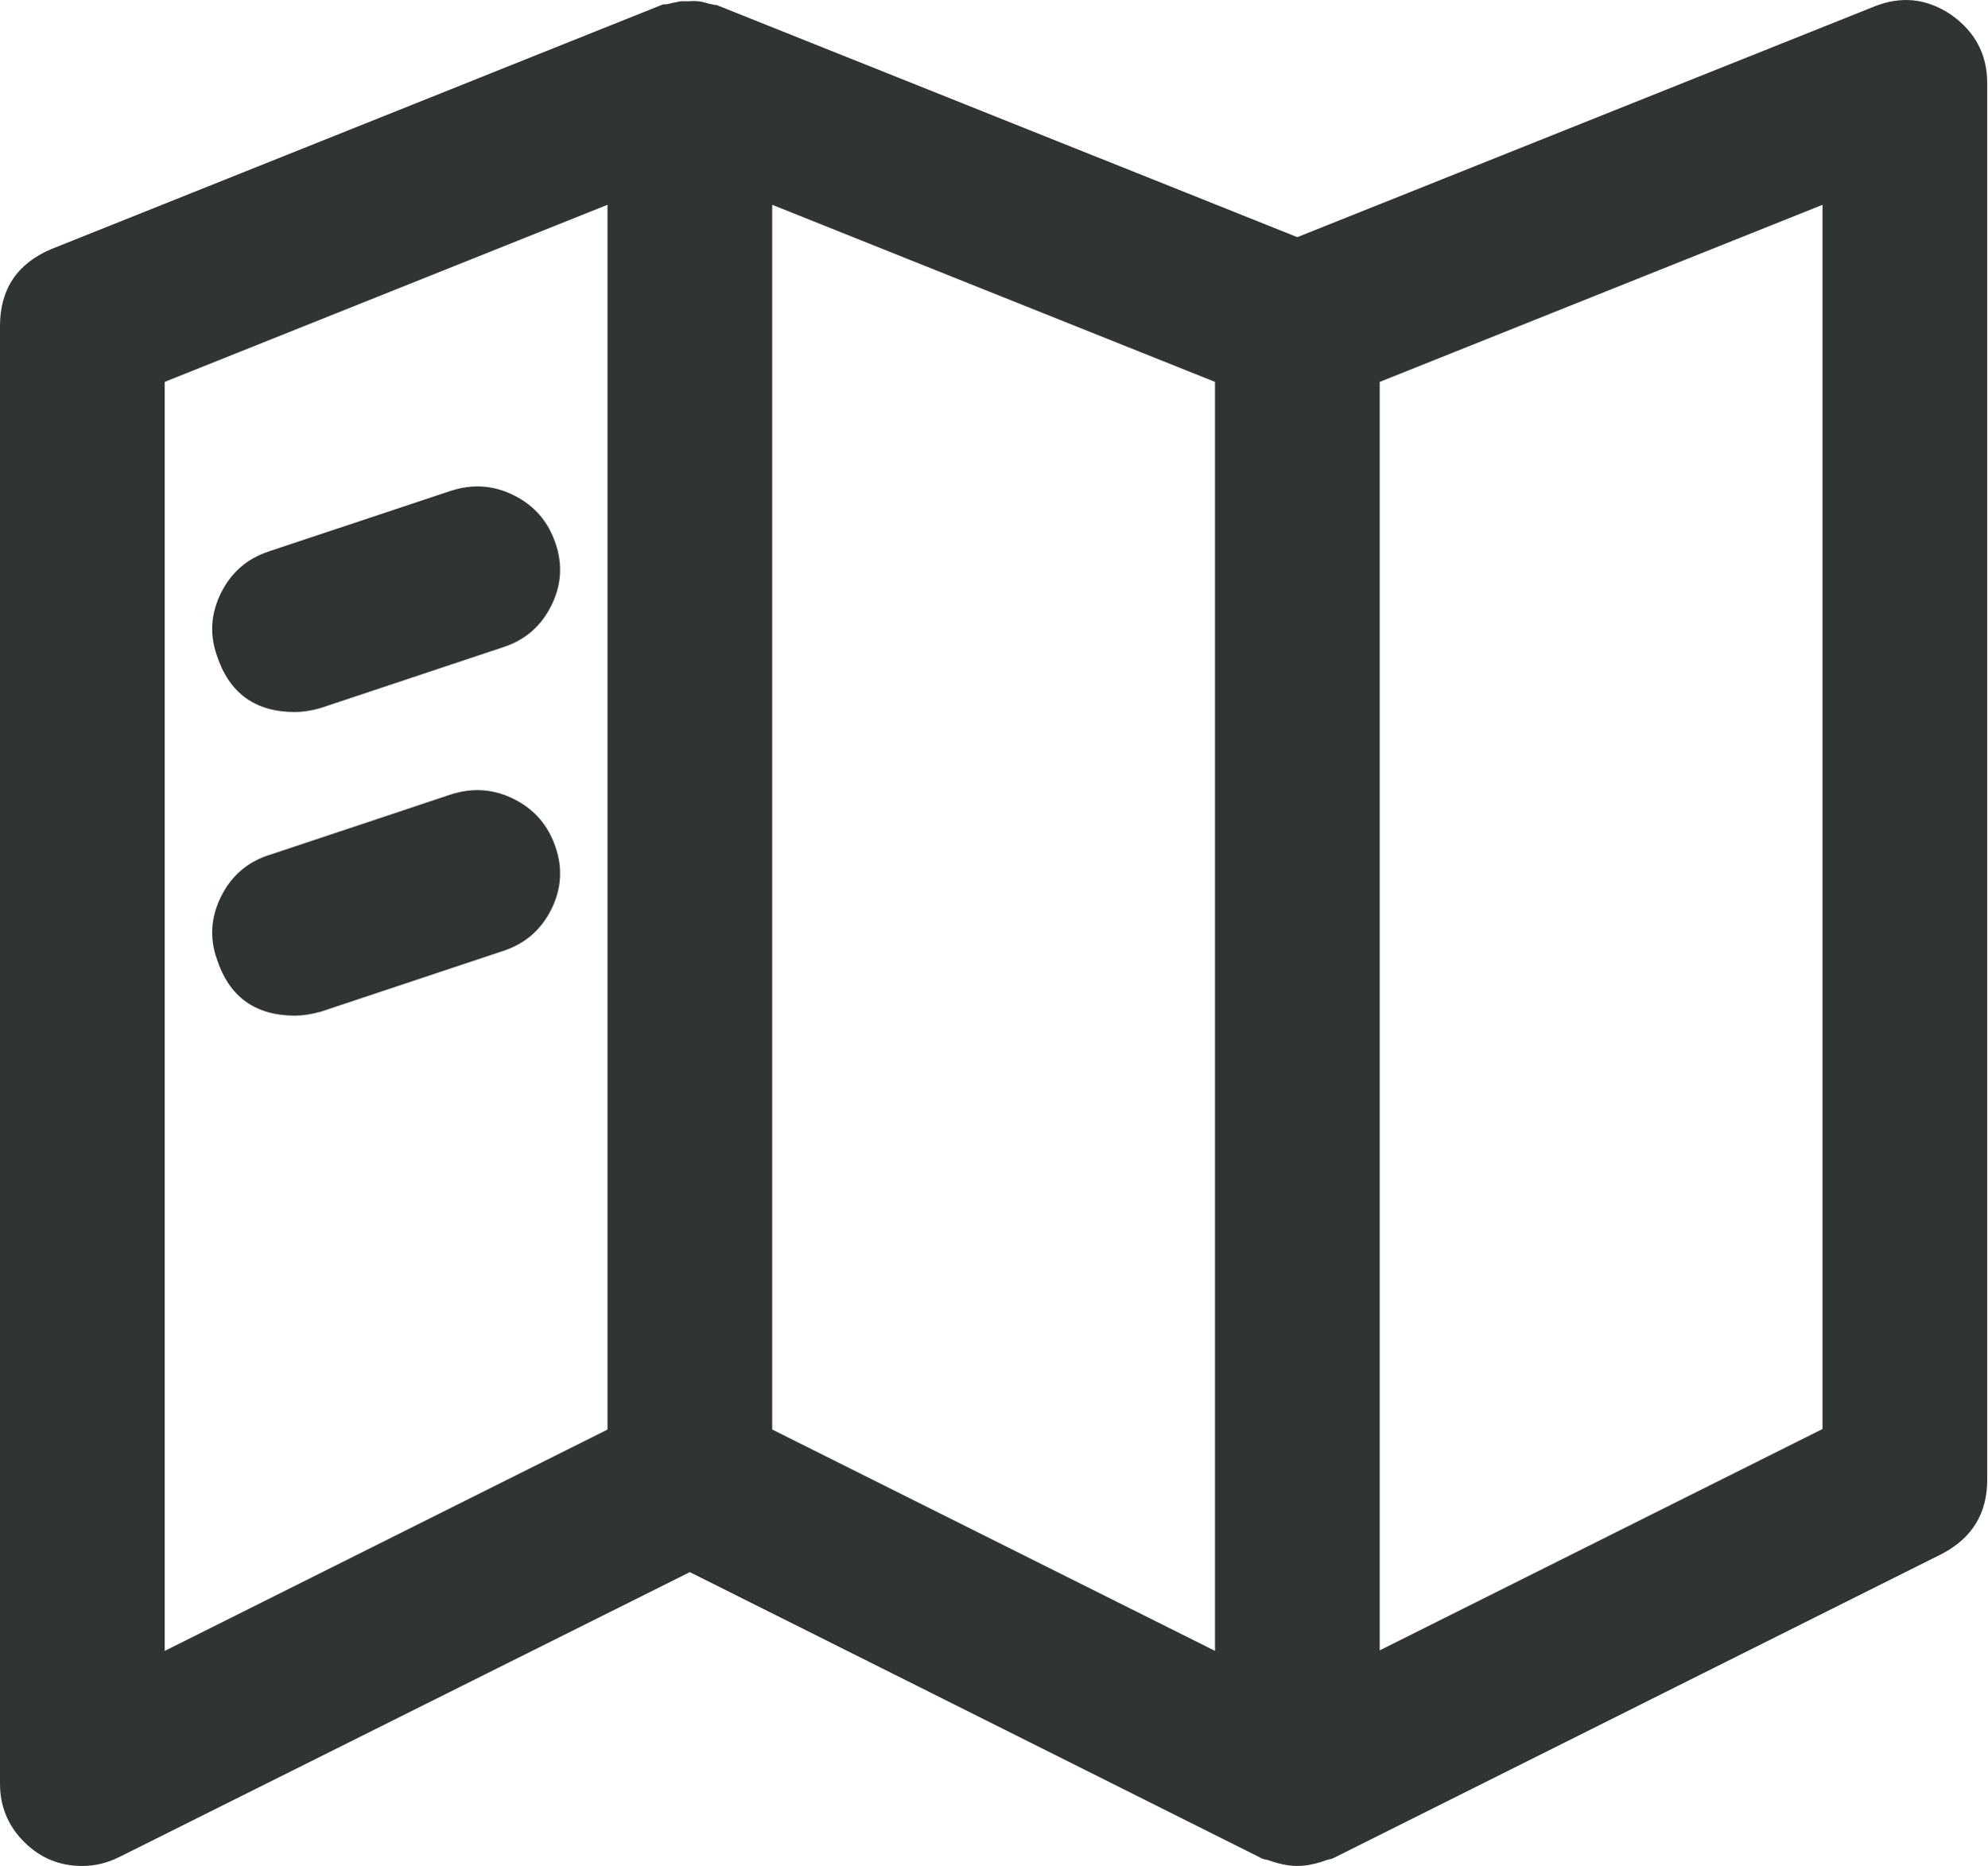
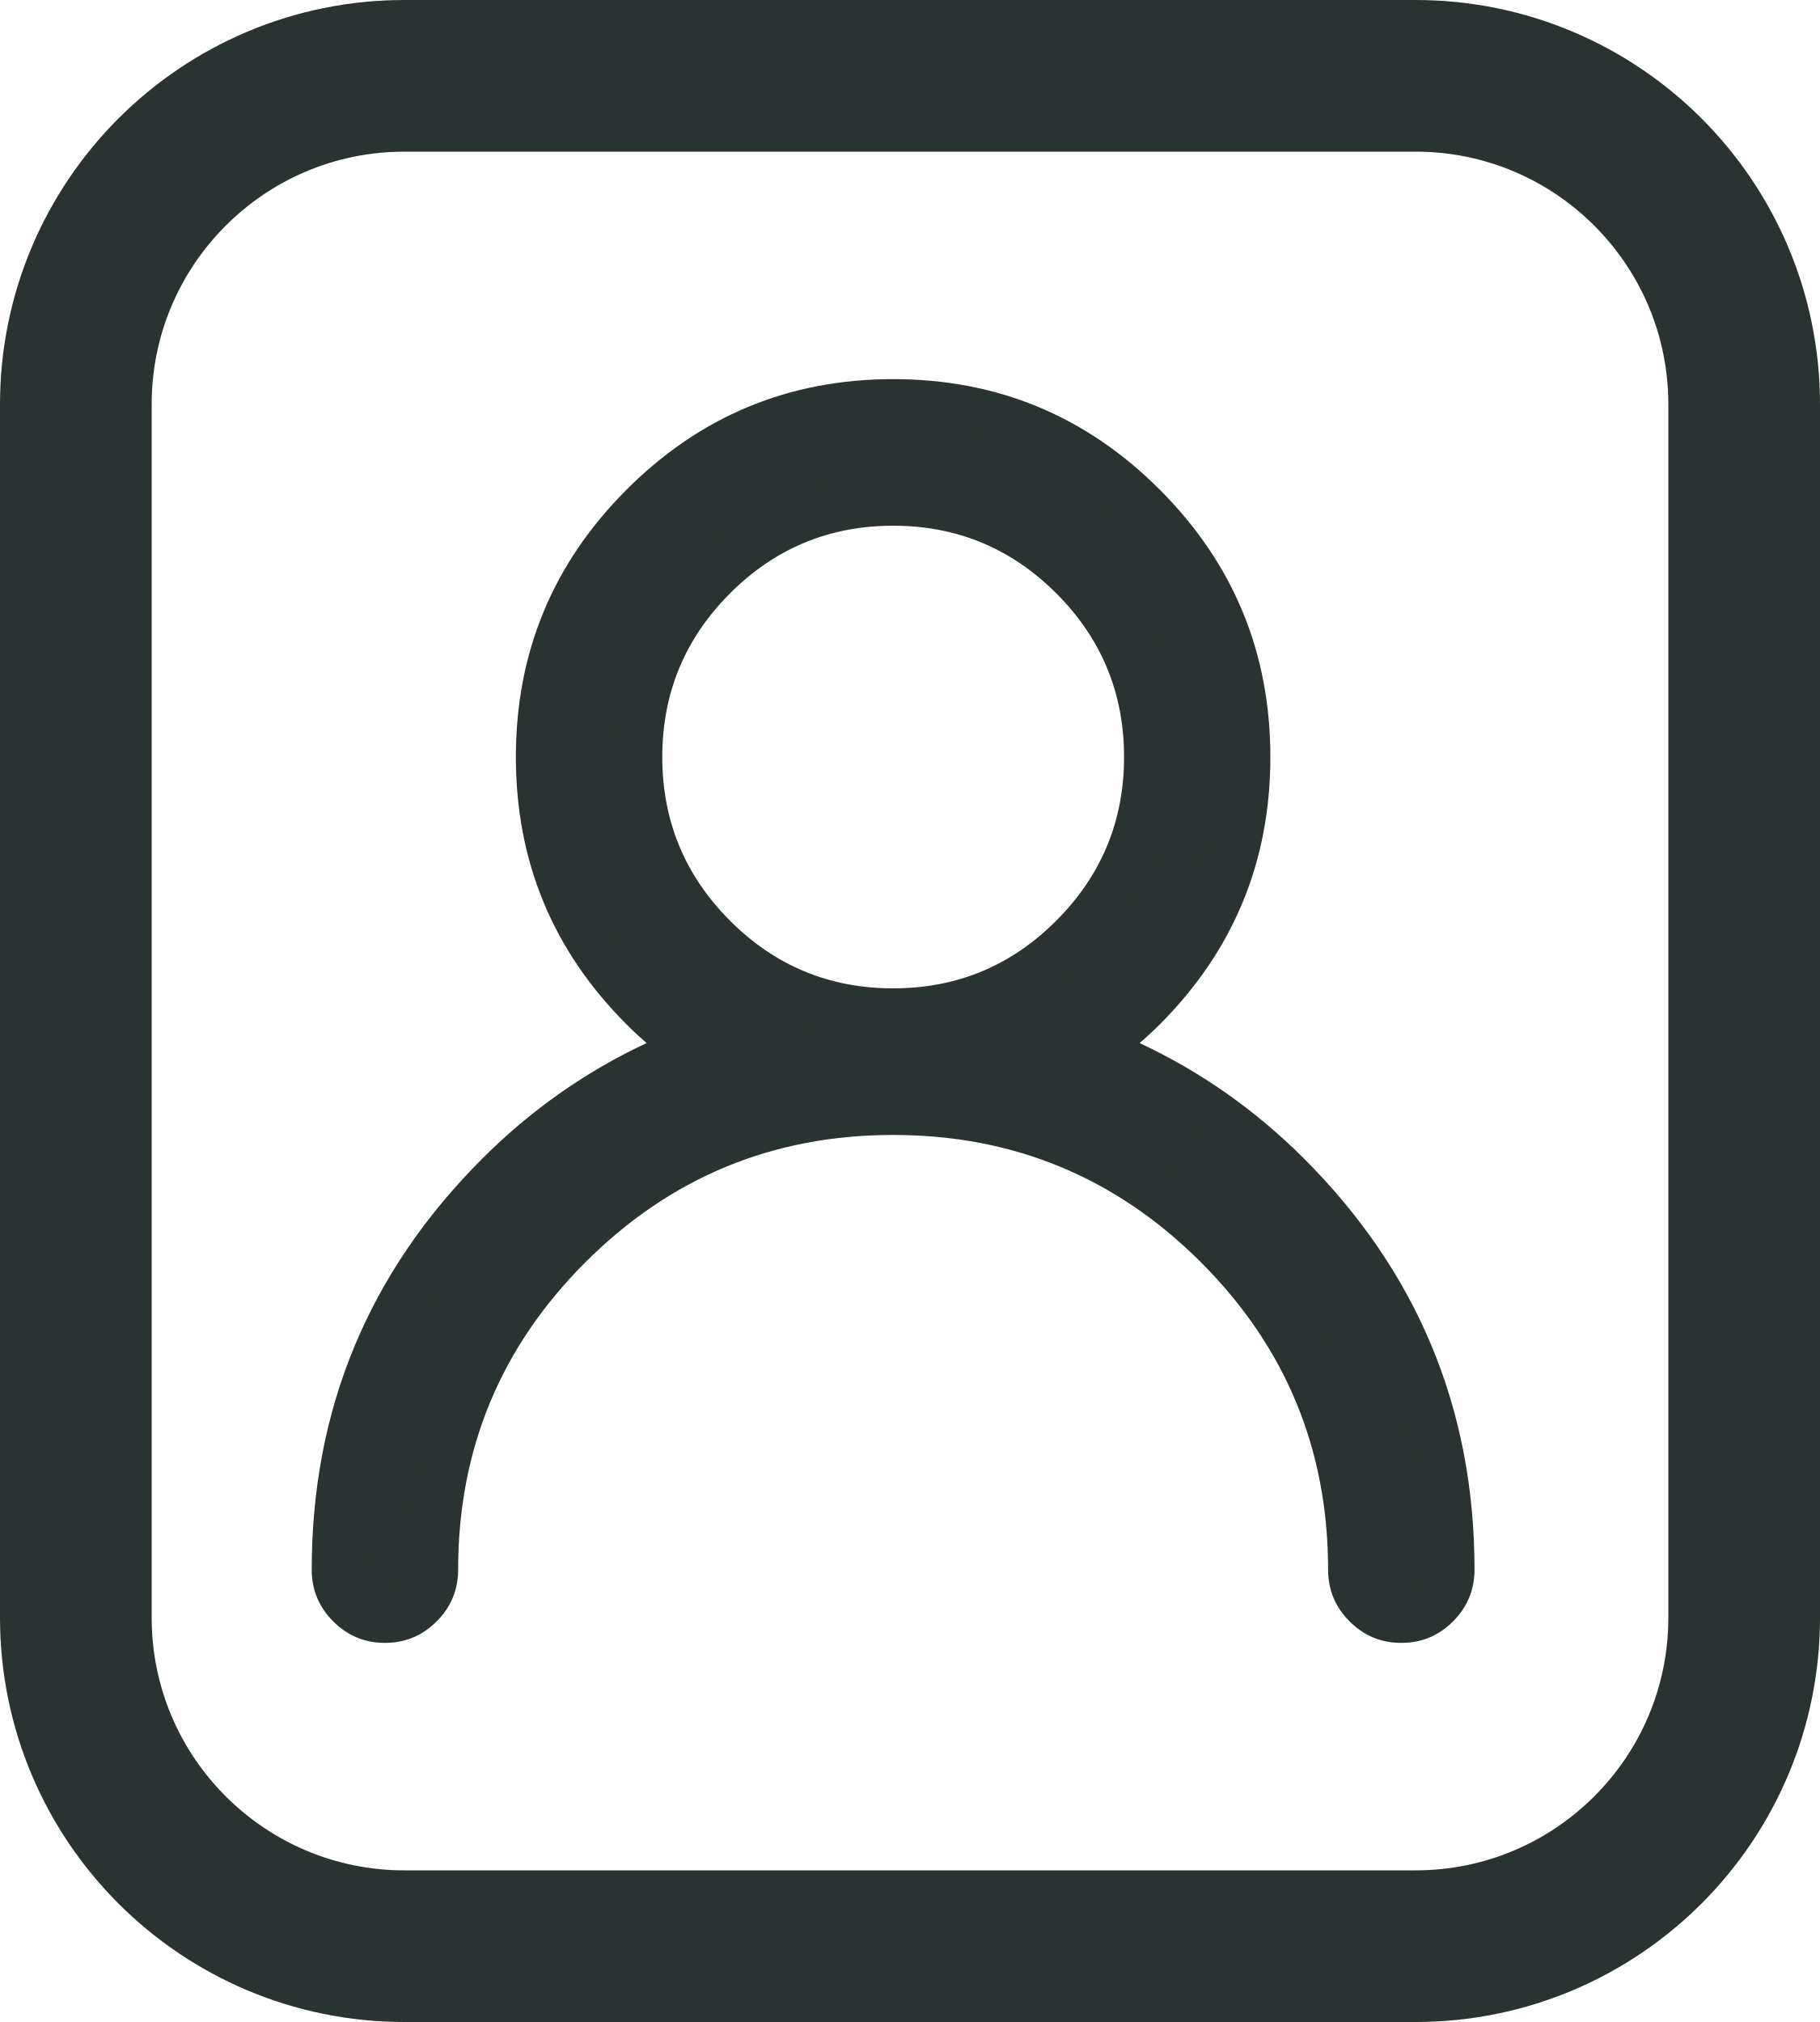
- <svg xmlns="http://www.w3.org/2000/svg" fill="none" version="1.1" width="18.4" height="17.281" viewBox="0 0 18.4 17.281">
+ <svg xmlns="http://www.w3.org/2000/svg" fill="none" version="1.1" width="18" height="20" viewBox="0 0 18 20">
  <g>
-     <path d="M17.43,0.246C17.602,0.177,17.798,0.198,17.953,0.302C18.105,0.409,18.2,0.583,18.2,0.769L18.2,13.706C18.2,13.92,18.082,14.111,17.891,14.213L12.266,17.025C12.255,17.031,12.243,17.025,12.238,17.031C12.165,17.059,12.091,17.081,12.013,17.081C11.934,17.081,11.861,17.059,11.788,17.031C11.776,17.025,11.765,17.031,11.76,17.025L6.388,14.336L1.016,17.019C0.937,17.059,0.847,17.081,0.763,17.081C0.452,17.082,0.2,16.83,0.2,16.519L0.2,3.019C0.2,2.788,0.341,2.58,0.555,2.49L6.18,0.24L6.191,0.24C6.208,0.234,6.225,0.234,6.241,0.229C6.264,0.223,6.292,0.218,6.32,0.212L6.371,0.212C6.38,0.212,6.39,0.211,6.399,0.211C6.418,0.209,6.436,0.208,6.455,0.212L6.517,0.229C6.54,0.234,6.562,0.234,6.585,0.246L6.596,0.246L12.013,2.411L17.43,0.246ZM5.825,1.601L1.325,3.401L1.325,15.613L5.825,13.363L5.825,1.601ZM11.45,3.401L6.95,1.601L6.95,13.363L11.45,15.613L11.45,3.401ZM12.575,15.608L17.075,13.358L17.075,1.601L12.575,3.401L12.575,15.608ZM2.551,5.297L4.239,4.734C4.537,4.639,4.852,4.796,4.953,5.094C5.055,5.387,4.891,5.708,4.599,5.803L2.911,6.366C2.85,6.383,2.788,6.394,2.731,6.394C2.495,6.394,2.276,6.248,2.197,6.006C2.096,5.713,2.259,5.393,2.551,5.297ZM2.551,8.109L4.239,7.547C4.537,7.451,4.852,7.609,4.953,7.907C5.055,8.199,4.891,8.52,4.599,8.616L2.911,9.178C2.85,9.195,2.788,9.206,2.731,9.206C2.495,9.206,2.276,9.06,2.197,8.818C2.096,8.526,2.259,8.205,2.551,8.109Z" fill-rule="evenodd" fill="#303433" fill-opacity="1" />
-     <path d="M17.355,0.06Q17.73,-0.09,18.065,0.136Q18.4,0.372,18.4,0.769L18.4,13.706Q18.4,14.169,17.984,14.389L17.982,14.39L12.355,17.204Q12.307,17.228,12.25,17.228Q12.323,17.228,12.379,17.172L12.349,17.202L12.309,17.217Q12.143,17.281,12.013,17.281Q11.882,17.281,11.716,17.217L11.707,17.214L11.698,17.21Q11.735,17.228,11.771,17.228Q11.679,17.228,11.618,17.166L11.76,17.025L11.67,17.204L6.298,14.515L6.388,14.336L6.477,14.515L1.105,17.198Q0.939,17.281,0.763,17.281Q0.447,17.282,0.223,17.058Q-0,16.835,0,16.519L0,3.019Q0,2.507,0.477,2.306L6.141,0.04L6.191,0.04L6.191,0.24L6.128,0.05Q6.151,0.043,6.183,0.037L6.178,0.039L6.185,0.037L6.193,0.035Q6.22,0.028,6.281,0.016L6.281,0.016L6.3,0.012L6.371,0.012Q6.374,0.012,6.386,0.011L6.386,0.011Q6.45,0.007,6.494,0.016L6.501,0.017L6.57,0.036L6.572,0.036Q6.632,0.046,6.674,0.067L6.585,0.246L6.585,0.046L6.634,0.046L12.087,2.226L12.013,2.411L11.938,2.226L17.355,0.06L17.355,0.06ZM17.504,0.431L12.013,2.627L6.522,0.431L6.596,0.246L6.596,0.446L6.537,0.446L6.495,0.425L6.507,0.431Q6.484,0.427,6.464,0.422L6.403,0.405L6.455,0.212L6.416,0.408L6.412,0.41L6.412,0.41Q6.387,0.412,6.371,0.412L6.32,0.412L6.32,0.212L6.359,0.408L6.359,0.408Q6.308,0.418,6.29,0.423L6.241,0.229L6.305,0.419Q6.281,0.426,6.249,0.432L6.254,0.43L6.223,0.44L6.18,0.44L6.18,0.24L6.254,0.426L0.632,2.674Q0.4,2.772,0.4,3.019L0.4,16.519Q0.4,16.669,0.506,16.775Q0.612,16.882,0.763,16.881Q0.845,16.881,0.926,16.841L6.388,14.113L11.878,16.861L11.901,16.884Q11.845,16.828,11.771,16.828Q11.829,16.828,11.877,16.852L11.788,17.031L11.859,16.844Q11.956,16.881,12.013,16.881Q12.069,16.881,12.166,16.844L12.238,17.031L12.096,16.889Q12.158,16.828,12.25,16.828Q12.213,16.828,12.176,16.846L17.801,14.034L17.891,14.213L17.797,14.036Q18,13.928,18,13.706L18,0.769Q18,0.58,17.841,0.468Q17.682,0.36,17.504,0.431L17.504,0.431ZM5.899,1.787L1.399,3.587L1.325,3.401L1.525,3.401L1.525,15.613L1.325,15.613L1.236,15.434L5.736,13.184L5.825,13.363L5.625,13.363L5.625,1.601L5.825,1.601L5.899,1.787ZM6.025,1.306L6.025,13.487L1.125,15.937L1.125,3.266L5.751,1.416L6.025,1.306ZM11.376,3.587L6.876,1.787L6.95,1.601L7.15,1.601L7.15,13.363L6.95,13.363L7.04,13.184L11.54,15.434L11.45,15.613L11.25,15.613L11.25,3.401L11.45,3.401L11.376,3.587ZM11.65,3.266L11.65,15.937L6.75,13.487L6.75,1.306L11.524,3.216L11.65,3.266ZM12.486,15.429L16.986,13.179L17.075,13.358L16.875,13.358L16.875,1.601L17.075,1.601L17.149,1.787L12.649,3.587L12.575,3.401L12.775,3.401L12.775,15.608L12.575,15.608L12.486,15.429ZM12.375,15.931L12.375,3.266L17.275,1.306L17.275,13.481L12.665,15.786L12.375,15.931ZM2.488,5.107L4.176,4.545Q4.48,4.447,4.76,4.588Q5.041,4.729,5.143,5.03Q5.246,5.328,5.103,5.612Q4.96,5.896,4.661,5.993L2.969,6.557L2.964,6.559Q2.835,6.594,2.731,6.594Q2.178,6.594,2.007,6.068Q1.905,5.773,2.048,5.488Q2.19,5.205,2.489,5.107L2.488,5.107ZM2.614,5.487Q2.473,5.533,2.405,5.667Q2.338,5.801,2.387,5.944Q2.469,6.194,2.731,6.194Q2.782,6.194,2.859,6.173L2.911,6.366L2.848,6.176L4.537,5.613Q4.678,5.567,4.745,5.433Q4.812,5.299,4.764,5.159Q4.647,4.814,4.302,4.924L2.615,5.487L2.614,5.487ZM2.488,7.92L4.176,7.357Q4.48,7.26,4.76,7.401Q5.041,7.542,5.143,7.843Q5.246,8.14,5.103,8.425Q4.96,8.708,4.661,8.806L2.969,9.37L2.964,9.371Q2.835,9.406,2.731,9.406Q2.178,9.406,2.007,8.88Q1.905,8.585,2.048,8.3Q2.19,8.017,2.489,7.919L2.488,7.92ZM2.614,8.3Q2.473,8.346,2.405,8.48Q2.338,8.614,2.387,8.756Q2.469,9.006,2.731,9.006Q2.782,9.006,2.859,8.985L2.911,9.178L2.848,8.988L4.537,8.426Q4.678,8.38,4.745,8.245Q4.812,8.111,4.764,7.971Q4.647,7.626,4.302,7.737L2.615,8.299L2.614,8.3Z" fill="#303433" fill-opacity="1" />
+     <g>
+       <rect x="0.75" y="0.75" width="16.5" height="18.5" rx="3.25" fill-opacity="0" stroke-opacity="1" stroke="#2A3331" fill="none" stroke-width="1.5" />
+     </g>
+     <g>
+       <path d="M8.833,4C9.794,4,10.665,4.39,11.295,5.022C11.925,5.653,12.314,6.525,12.314,7.488C12.314,8.451,11.925,9.323,11.295,9.954C11.137,10.112,10.964,10.255,10.779,10.381C11.514,10.659,12.174,11.091,12.721,11.637C13.717,12.633,14.333,14.008,14.333,15.525C14.333,15.787,14.121,16,13.859,16C13.598,16,13.385,15.787,13.385,15.525C13.385,14.268,12.876,13.131,12.054,12.309C11.231,11.487,10.095,10.978,8.839,10.976C8.839,10.976,8.833,10.976,8.833,10.976C8.833,10.976,8.833,10.976,8.833,10.976C8.833,10.976,8.828,10.976,8.828,10.976C7.572,10.978,6.435,11.487,5.613,12.309C4.79,13.131,4.281,14.268,4.281,15.525C4.281,15.787,4.069,16,3.807,16C3.546,16,3.333,15.787,3.333,15.525C3.333,14.008,3.95,12.633,4.946,11.637C5.492,11.091,6.153,10.659,6.888,10.381C6.703,10.255,6.53,10.112,6.372,9.954C5.742,9.323,5.352,8.451,5.352,7.488C5.352,6.525,5.742,5.653,6.372,5.022C7.002,4.39,7.872,4,8.833,4C8.833,4,8.833,4,8.833,4C8.833,4,8.833,4,8.833,4C8.833,4,8.833,4,8.833,4ZM10.624,5.693C10.166,5.234,9.533,4.95,8.833,4.95C8.134,4.95,7.5,5.234,7.042,5.693C6.584,6.153,6.3,6.787,6.3,7.488C6.3,8.189,6.584,8.823,7.042,9.283C7.499,9.741,8.131,10.024,8.828,10.026C8.828,10.026,8.833,10.026,8.833,10.026C8.833,10.026,8.833,10.026,8.833,10.026C8.833,10.026,8.839,10.026,8.839,10.026C9.536,10.024,10.167,9.741,10.624,9.283C11.083,8.823,11.367,8.189,11.367,7.488C11.367,6.787,11.083,6.153,10.624,5.693C10.624,5.693,10.624,5.693,10.624,5.693C10.624,5.693,10.624,5.693,10.624,5.693Z" fill="#2A3331" fill-opacity="1" />
+       <path d="M8.833,3.75Q7.288,3.75,6.195,4.845L6.195,4.845Q5.102,5.94,5.102,7.488Q5.102,9.036,6.195,10.131Q6.292,10.228,6.395,10.317Q5.489,10.741,4.77,11.46Q3.083,13.146,3.083,15.525Q3.083,15.825,3.295,16.037Q3.507,16.25,3.807,16.25Q4.107,16.25,4.319,16.037Q4.531,15.825,4.531,15.525Q4.531,13.743,5.79,12.485Q7.047,11.228,8.828,11.226L8.839,11.226Q10.619,11.228,11.877,12.485Q13.135,13.743,13.135,15.525Q13.135,15.825,13.347,16.037Q13.559,16.25,13.859,16.25Q14.159,16.25,14.371,16.037Q14.583,15.825,14.583,15.525Q14.583,13.146,12.897,11.46Q12.177,10.741,11.271,10.317Q11.375,10.228,11.472,10.131Q12.564,9.036,12.564,7.488Q12.564,5.94,11.472,4.845Q10.379,3.75,8.833,3.75ZM6.549,5.198L6.549,5.198Q7.495,4.25,8.833,4.25Q10.171,4.25,11.118,5.198Q12.064,6.147,12.064,7.488Q12.064,8.829,11.118,9.778Q10.897,9.999,10.639,10.174L10.239,10.444L10.69,10.614Q11.743,11.013,12.544,11.814Q14.083,13.353,14.083,15.525Q14.083,15.75,13.859,15.75Q13.635,15.75,13.635,15.525Q13.635,13.536,12.231,12.132Q10.826,10.729,8.839,10.726L8.828,10.726Q6.84,10.729,5.436,12.132Q4.031,13.536,4.031,15.525Q4.031,15.638,3.975,15.694Q3.919,15.75,3.807,15.75Q3.715,15.75,3.649,15.684Q3.583,15.618,3.583,15.525Q3.583,13.353,5.123,11.814Q5.923,11.014,6.977,10.614L7.427,10.444L7.028,10.174Q6.77,9.999,6.549,9.778Q5.602,8.829,5.602,7.488Q5.602,6.147,6.549,5.198ZM10.801,9.459Q11.617,8.642,11.617,7.488Q11.617,6.334,10.801,5.517Q9.986,4.7,8.833,4.7Q7.681,4.7,6.865,5.517Q6.05,6.334,6.05,7.488Q6.05,8.642,6.865,9.459Q7.678,10.273,8.827,10.276L8.833,10.276L8.839,10.276Q9.989,10.273,10.801,9.459ZM10.448,5.87Q11.117,6.54,11.117,7.488Q11.117,8.435,10.447,9.106Q9.781,9.774,8.839,9.776L8.833,9.776L8.828,9.776Q7.886,9.774,7.219,9.106Q6.55,8.435,6.55,7.488Q6.55,6.54,7.219,5.87Q7.888,5.2,8.833,5.2Q9.779,5.2,10.448,5.87Z" fill-rule="evenodd" fill="#2A3331" fill-opacity="1" />
+     </g>
  </g>
</svg>
